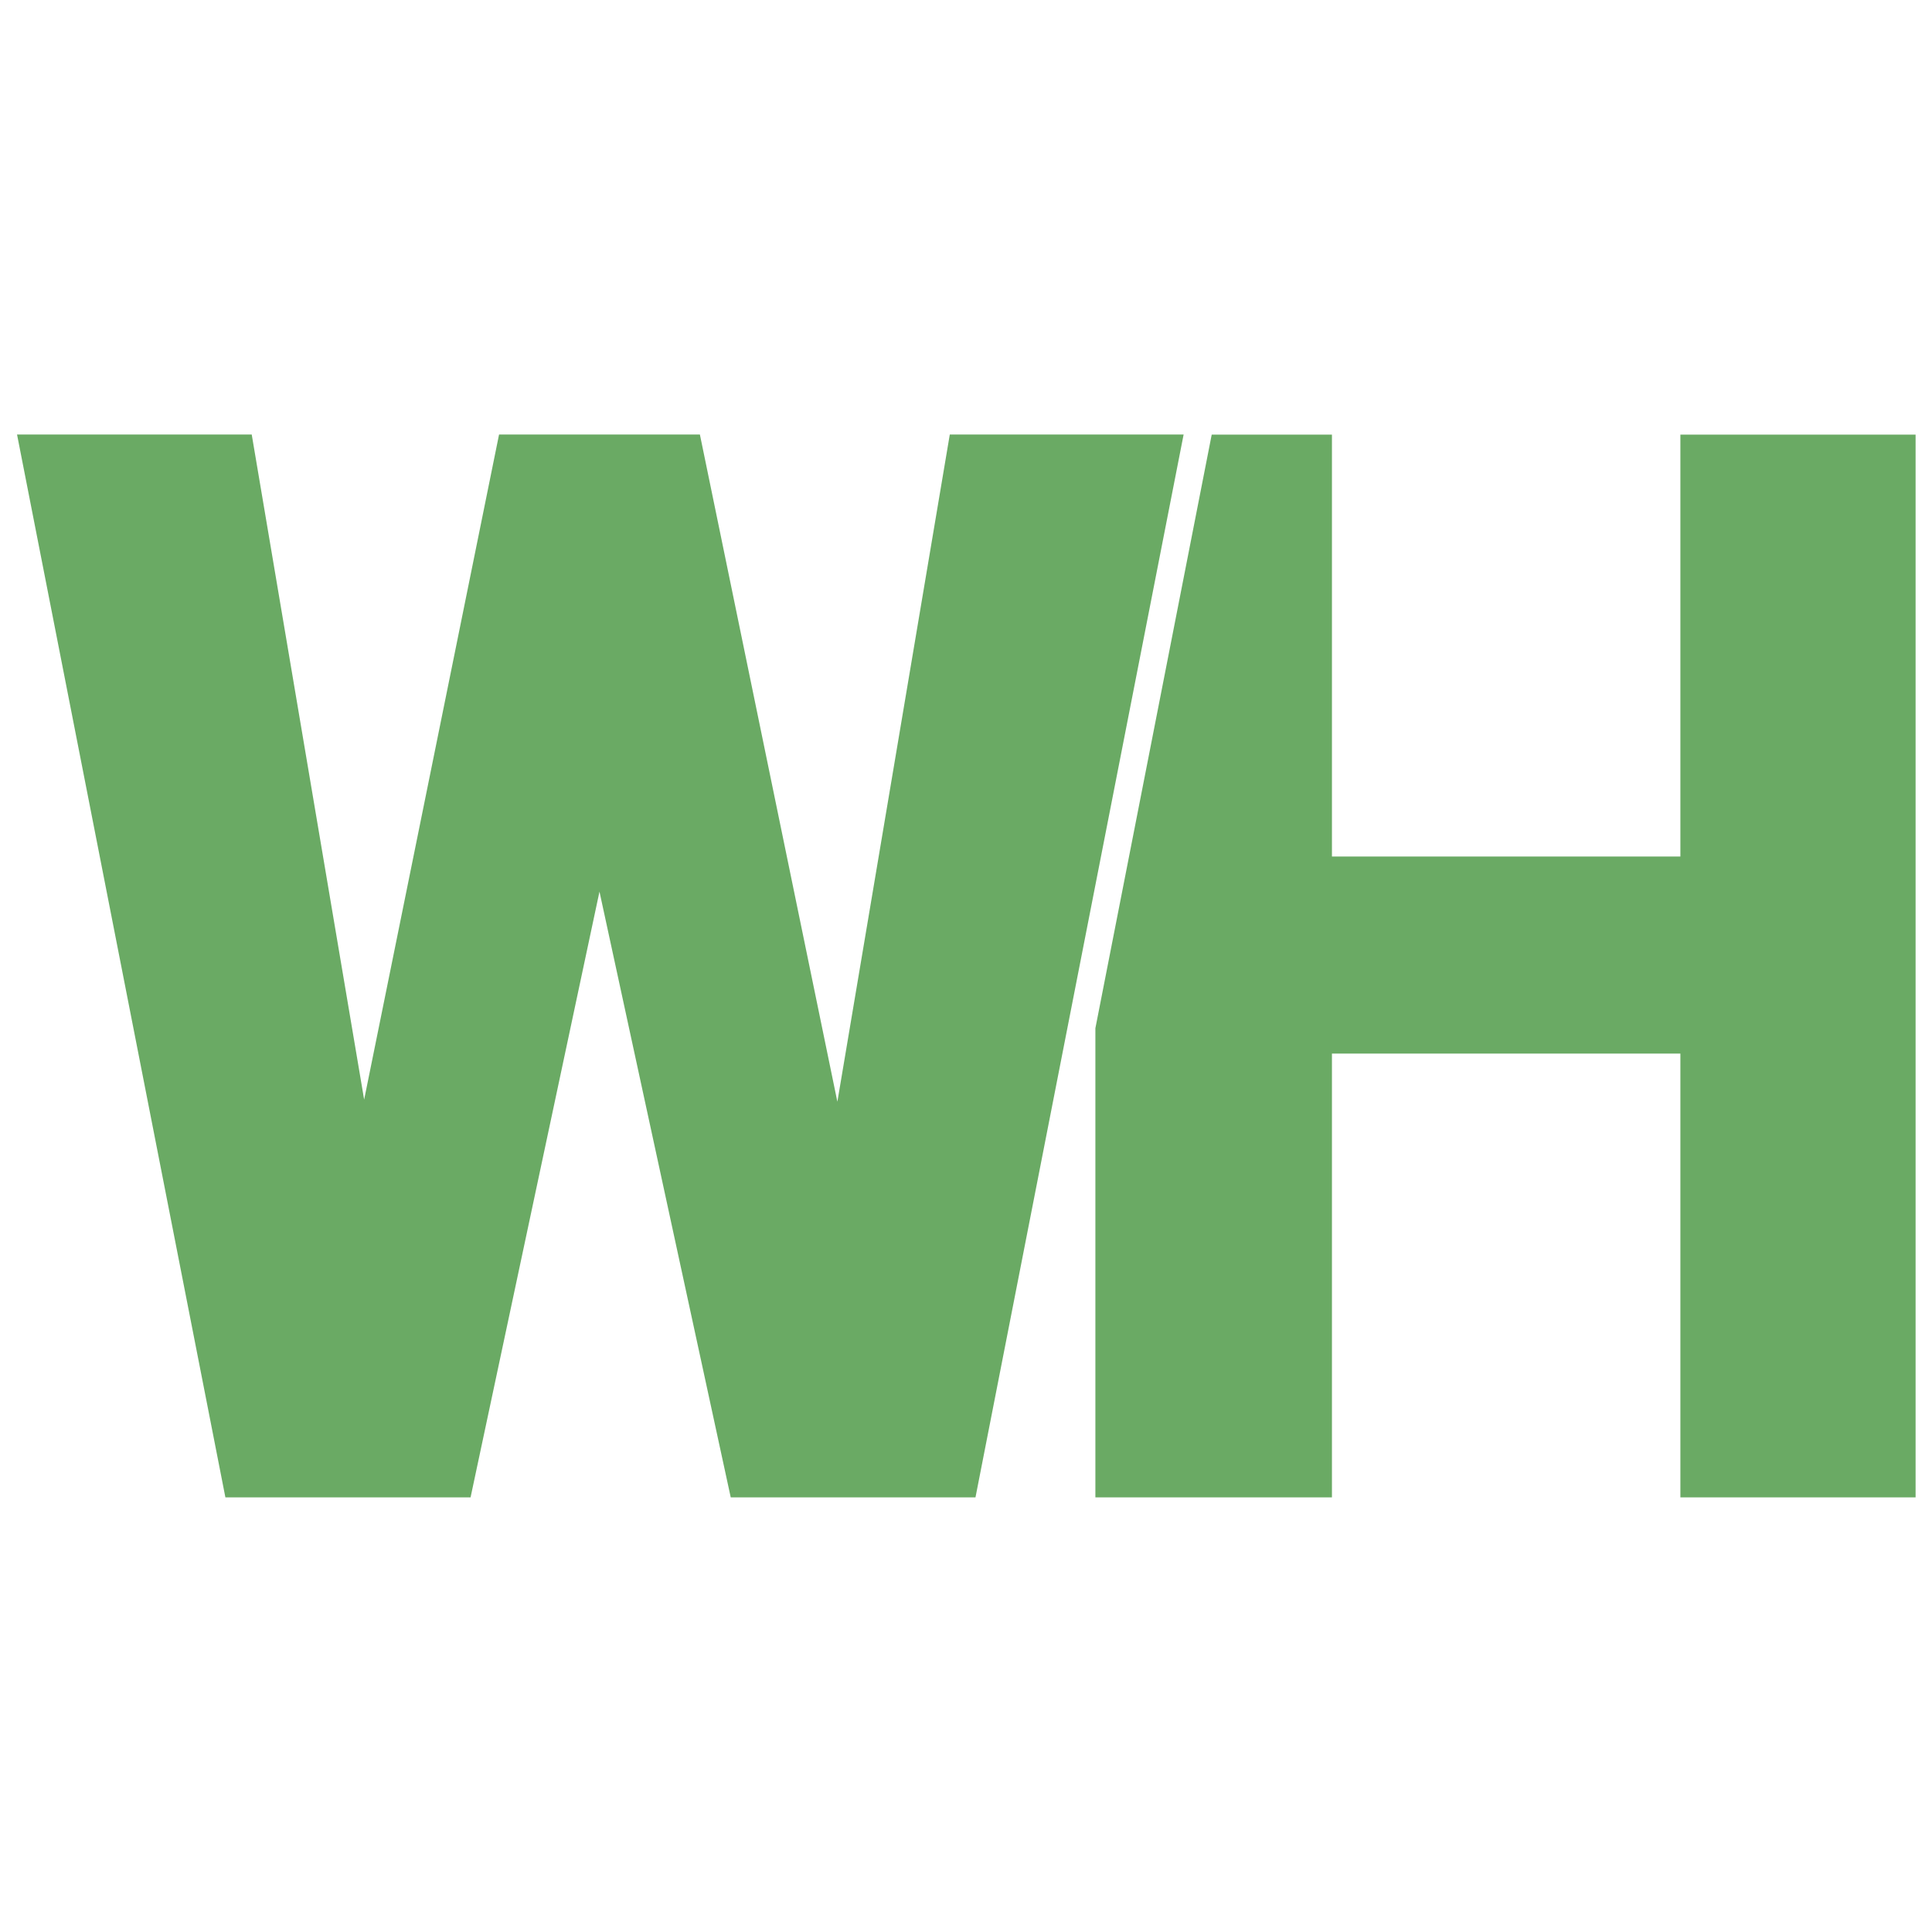
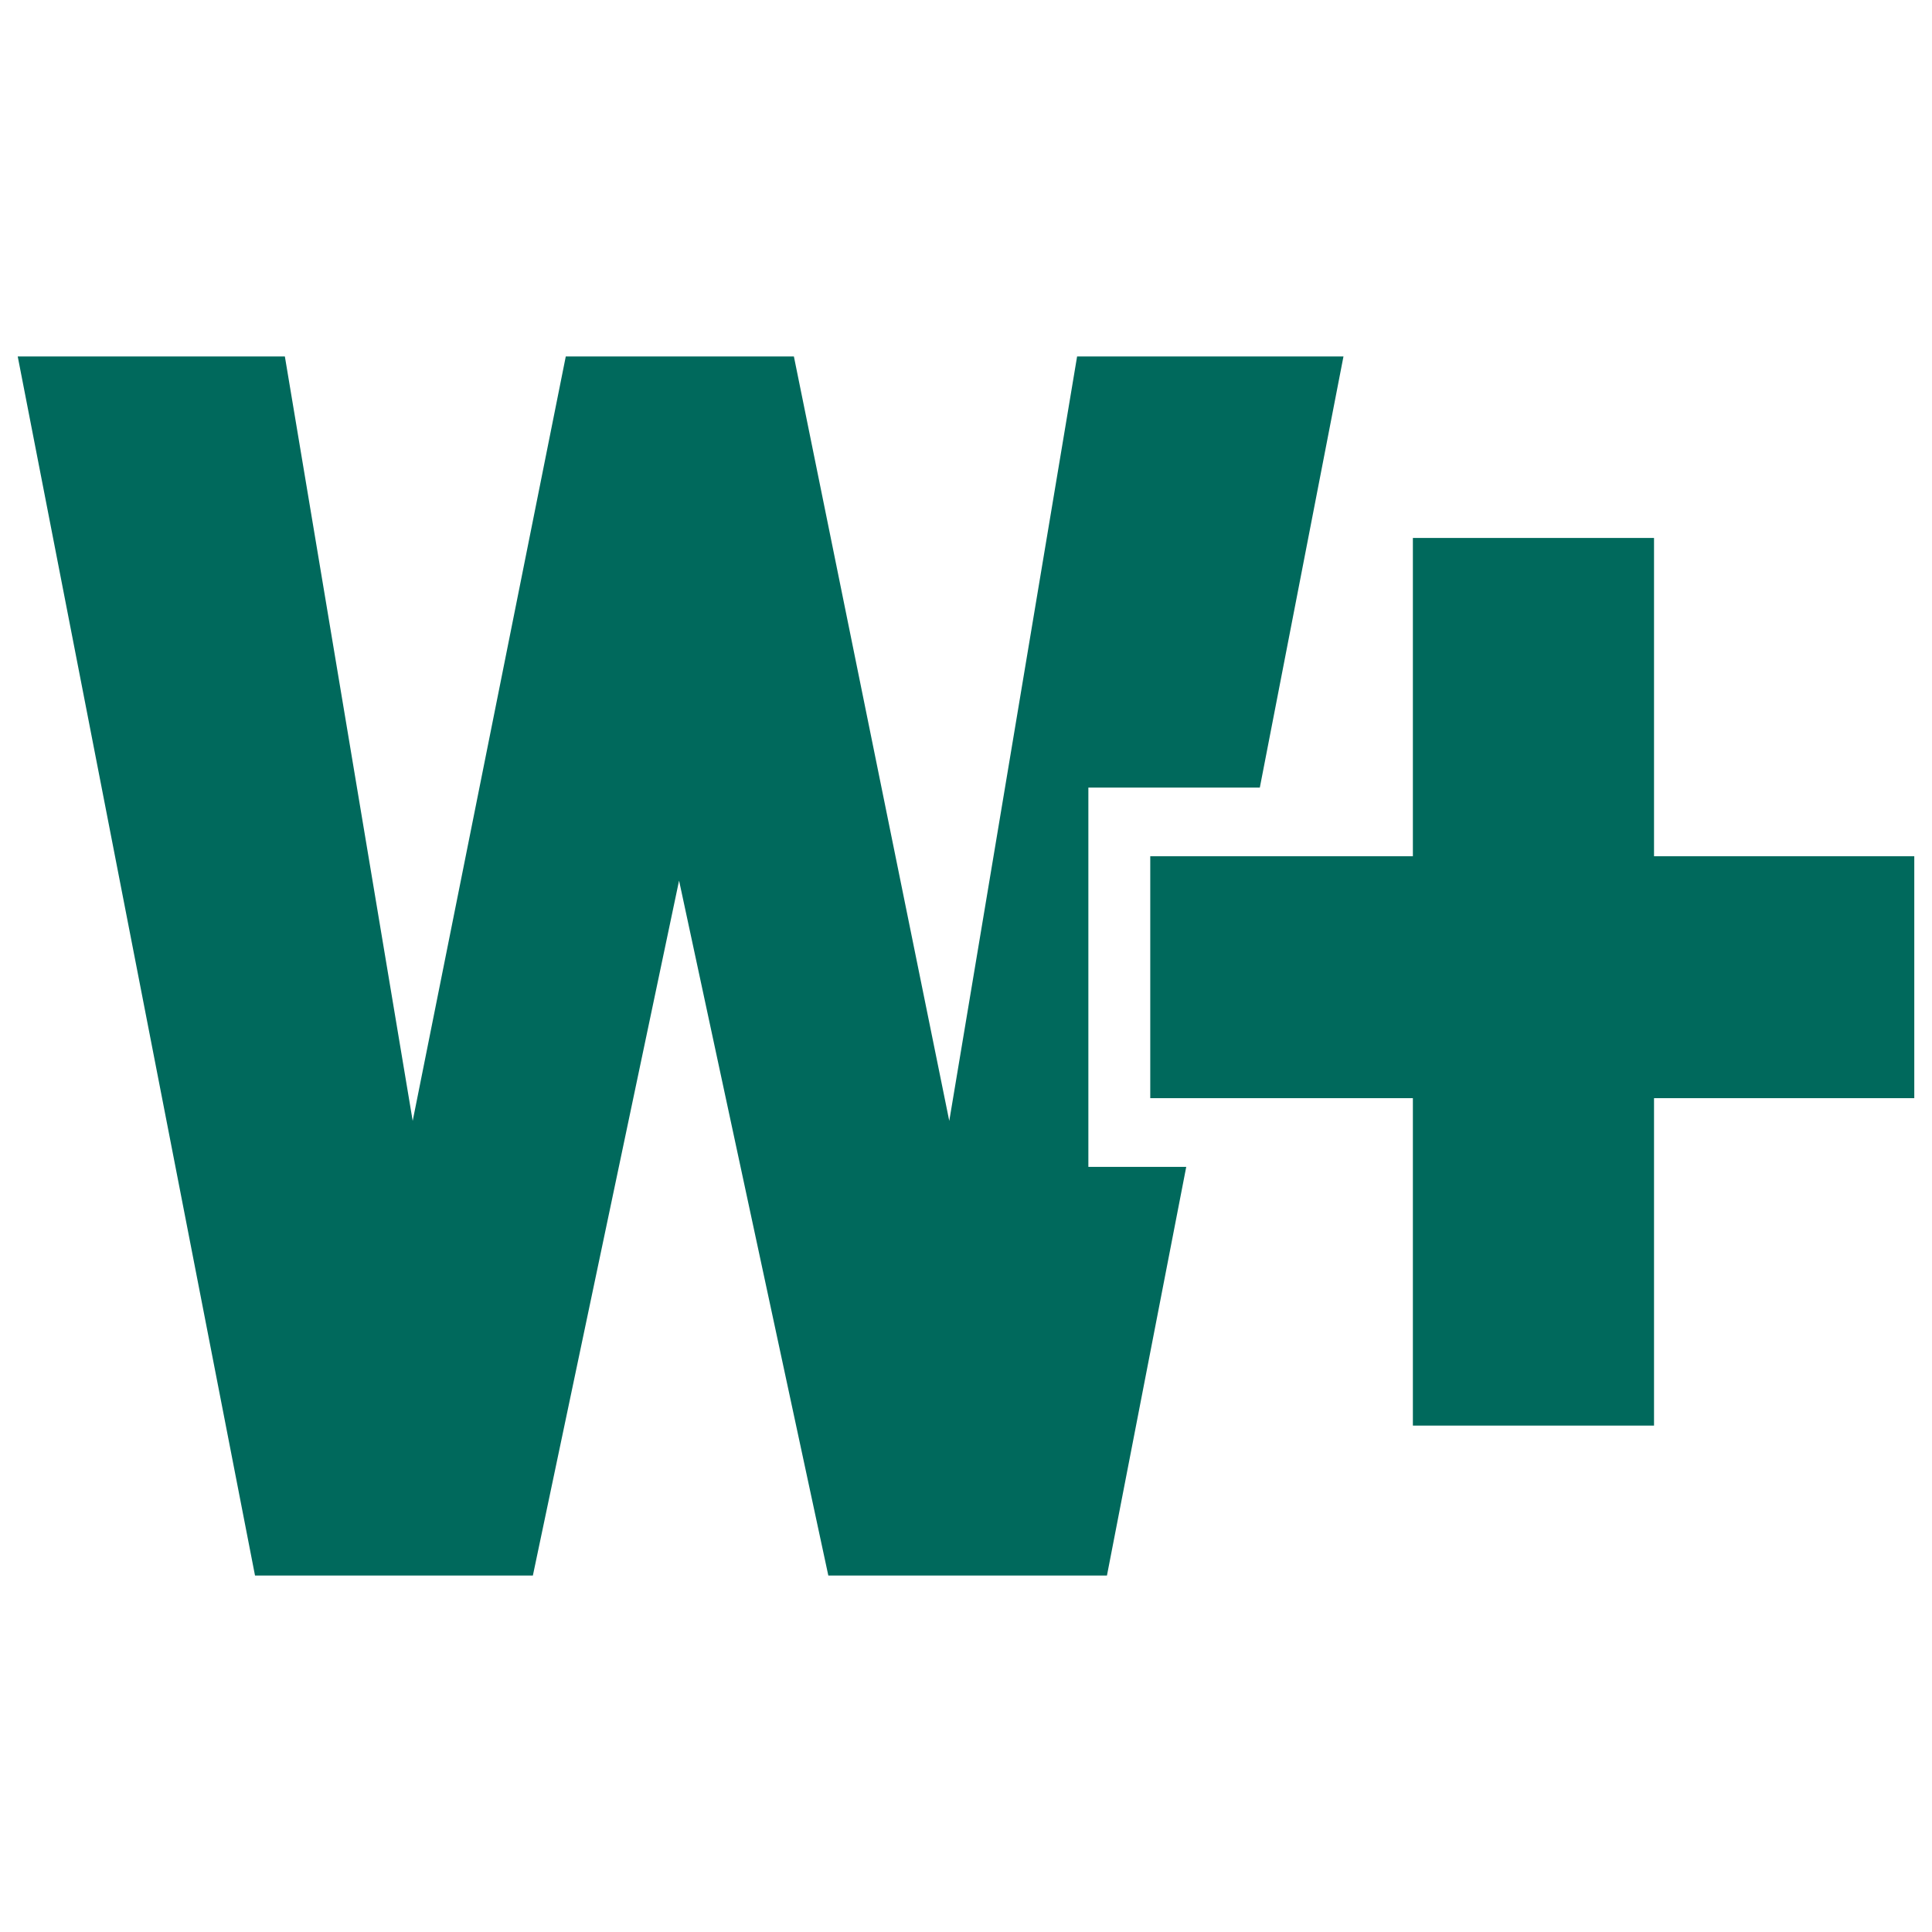
<svg xmlns="http://www.w3.org/2000/svg" width="512" height="512" viewBox="0 0 135.467 135.467" version="1.1" id="svg8">
  <defs id="defs2" />
  <g id="layer1" transform="translate(0,-161.5333)">
-     <g id="g872" transform="translate(0.7709636,6.414395)">
-       <path transform="matrix(0.2645833,0,0,0.2645833,0,161.5333)" id="text843" d="M 318.203,90.936 C 307.93,143.376 297.651,195.816 287.375,248.256 v 124.322 h 62.691 V 254.969 h 92.34 v 117.609 h 62.334 V 90.936 H 442.406 V 202.74 H 350.066 V 90.936 Z" style="font-style:normal;font-variant:normal;font-weight:900;font-stretch:normal;font-size:100.719px;line-height:1.25;font-family:Roboto;-inkscape-font-specification:'Roboto Heavy';letter-spacing:0px;word-spacing:0px;fill:#6aaa64;fill-opacity:1;stroke:none;stroke-width:9.517" />
-       <text transform="scale(0.9609058,1.040685)" id="text3719" y="249.942" x="-0.638" style="font-style:normal;font-variant:normal;font-weight:900;font-stretch:normal;font-size:100.719px;line-height:1.25;font-family:Roboto;-inkscape-font-specification:'Roboto Heavy';letter-spacing:0px;word-spacing:0px;fill:#6aaa64;fill-opacity:1;stroke:none;stroke-width:2.518" xml:space="preserve">
-         <tspan style="font-style:normal;font-variant:normal;font-weight:900;font-stretch:normal;font-family:Roboto;-inkscape-font-specification:'Roboto Heavy';fill:#6aaa64;fill-opacity:1;stroke-width:2.518" y="249.942" x="-0.638" id="tspan3717">W</tspan>
+     <g id="g851" transform="matrix(1,0,0,1.01572,0.09308795,1.291078)">
+       <path transform="matrix(0.2645833,0,0,0.2645833,0,161.5333)" id="text3719" d="M 4.346,78.75 67.23,396.82 h 73.635 l 38.744,-181.316 39.555,181.316 h 73.838 l 21.012,-106.621 h -25.936 v -98.967 h 45.438 L 355.684,78.75 H 285.092 L 251.215,278.199 210.037,78.75 H 149.586 L 109.018,278.199 75.141,78.75 Z" style="font-style:normal;font-variant:normal;font-weight:900;font-stretch:normal;font-size:114.067px;line-height:1.25;font-family:Roboto;-inkscape-font-specification:'Roboto Heavy';letter-spacing:0px;word-spacing:0px;fill:#00695c;fill-opacity:1;stroke:none;stroke-width:10.778" />
+       <text xml:space="preserve" style="font-style:normal;font-variant:normal;font-weight:900;font-stretch:normal;font-size:114.067px;line-height:1.25;font-family:Roboto;-inkscape-font-specification:'Roboto Heavy';letter-spacing:0px;word-spacing:0px;fill:#00695c;fill-opacity:1;stroke:none;stroke-width:2.852;stroke-opacity:1" x="81.102" y="254.979" id="text824" transform="scale(0.9636219,1.037751)">
+         <tspan id="tspan822" x="81.102" y="254.979" style="font-style:normal;font-variant:normal;font-weight:900;font-stretch:normal;font-family:Roboto;-inkscape-font-specification:'Roboto Heavy';fill:#00695c;fill-opacity:1;stroke:none;stroke-width:2.852;stroke-opacity:1">+</tspan>
      </text>
    </g>
  </g>
</svg>
